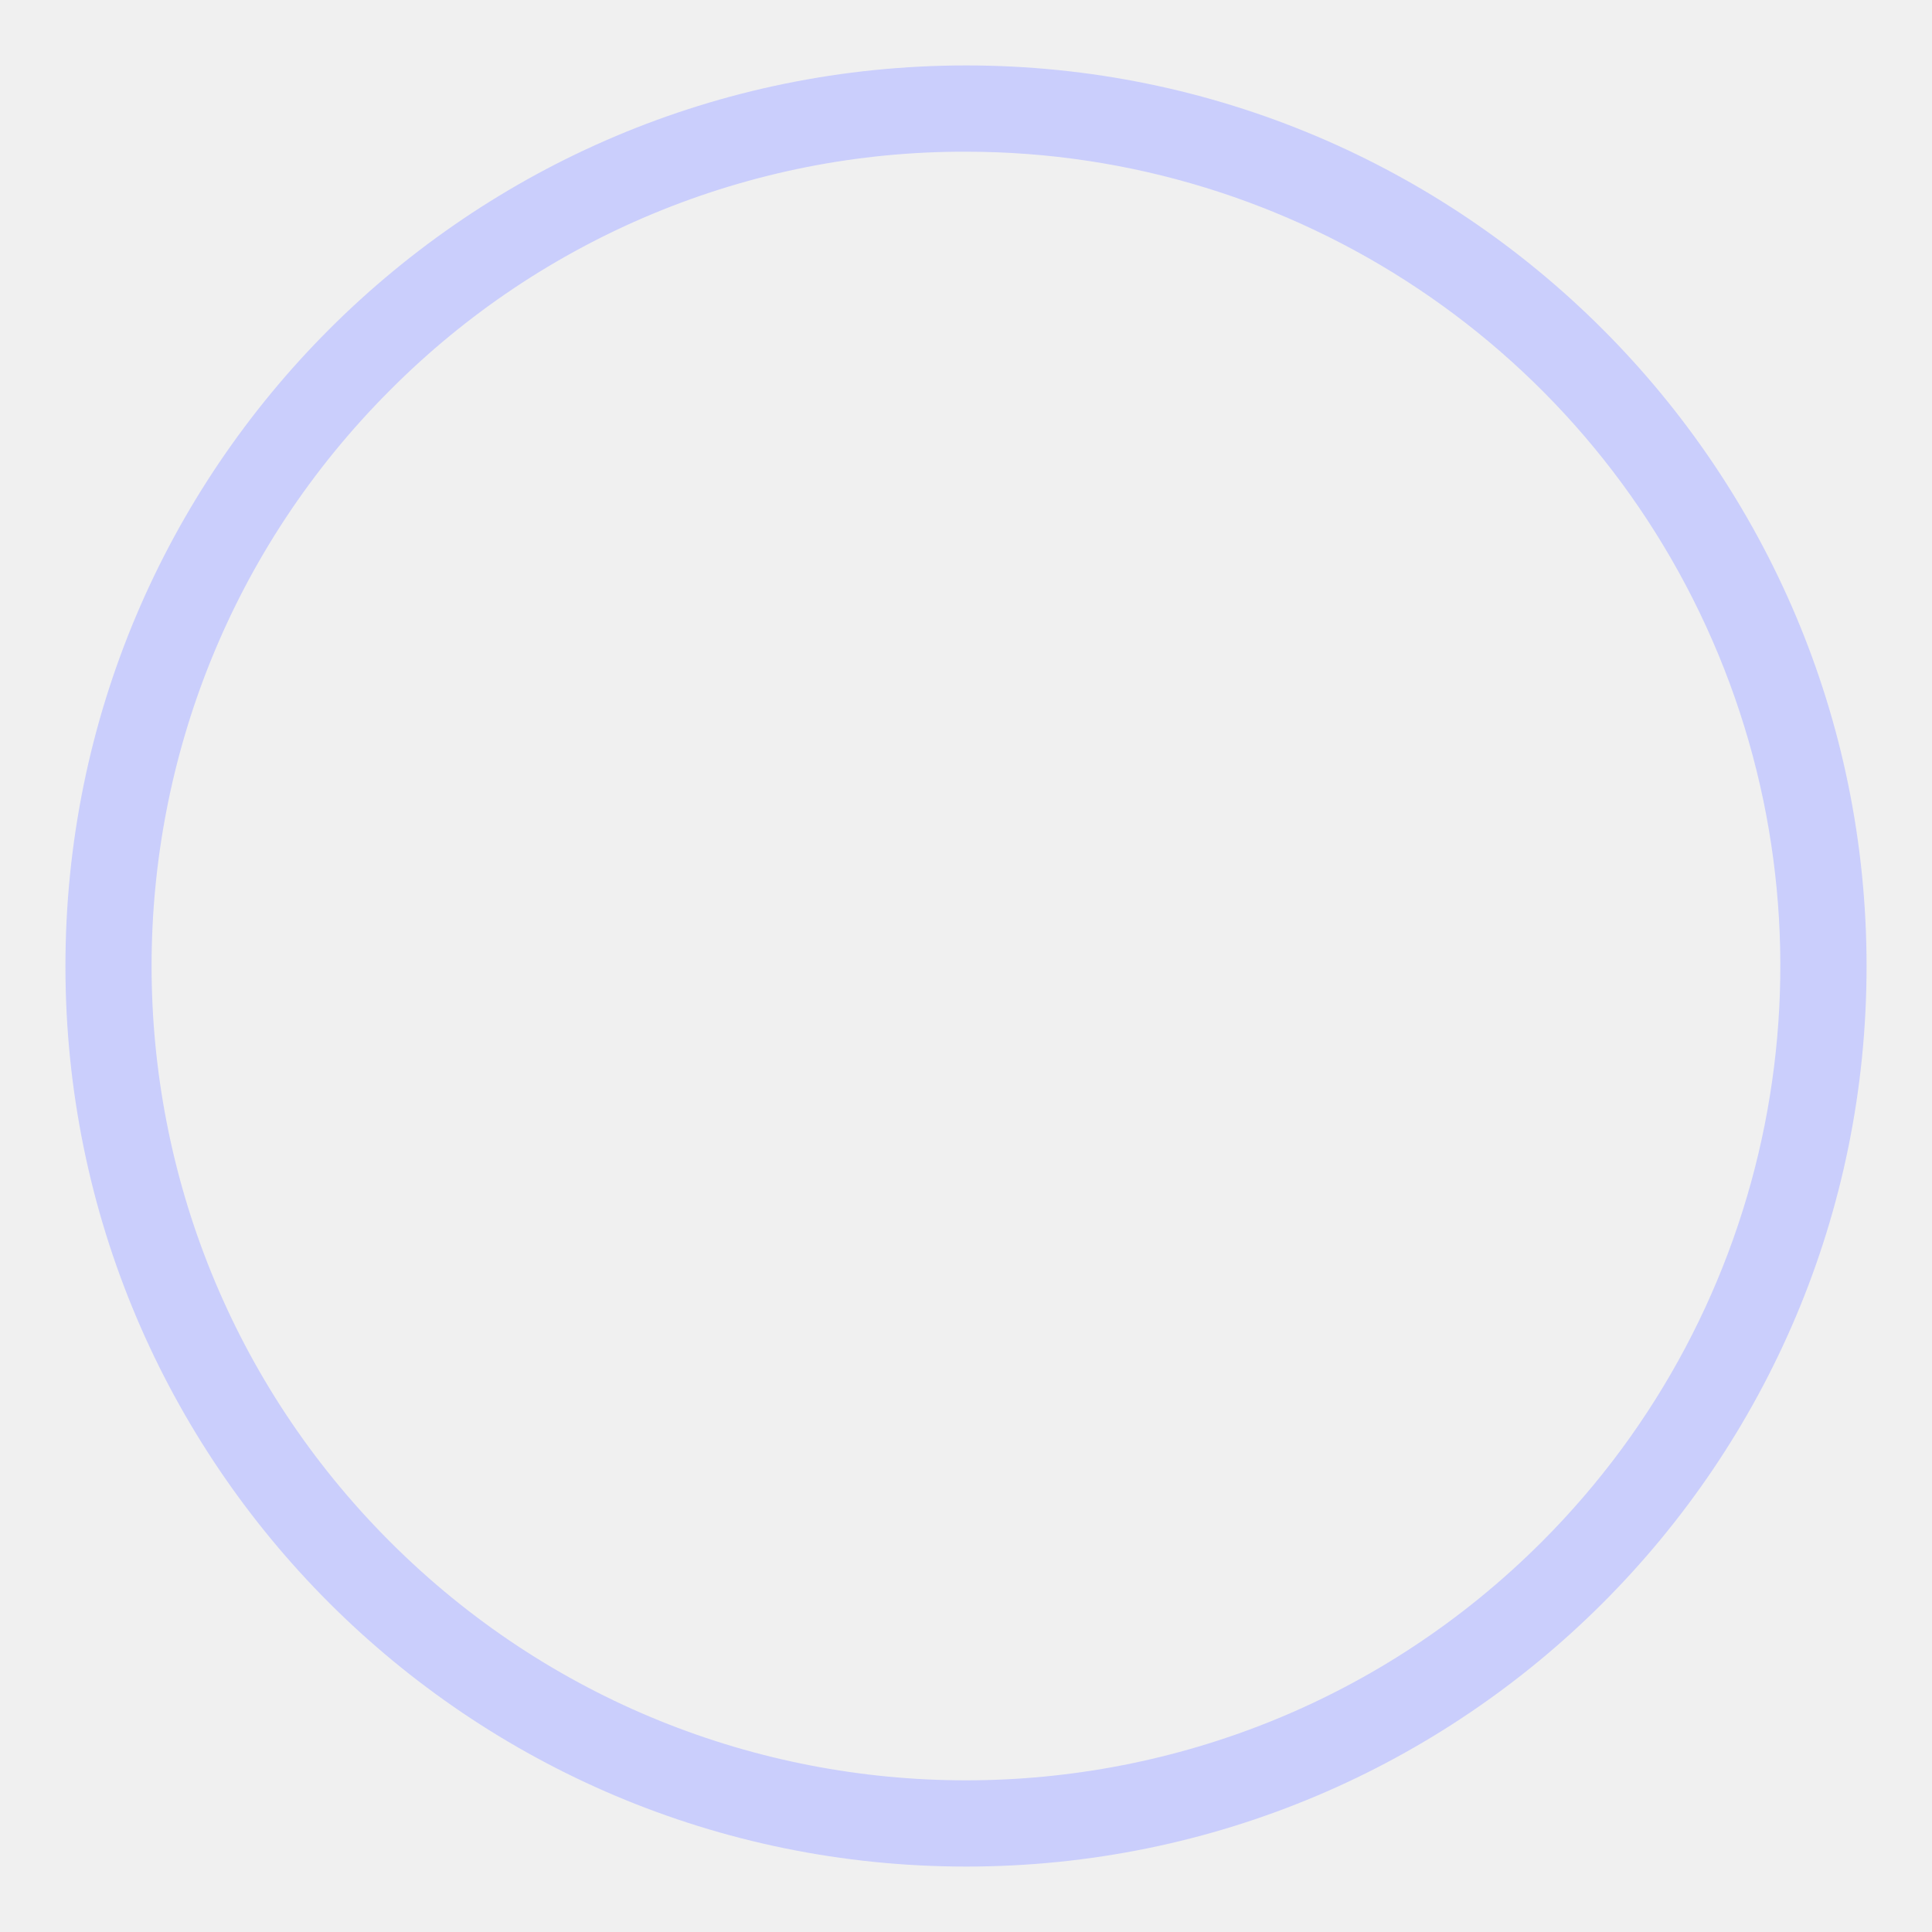
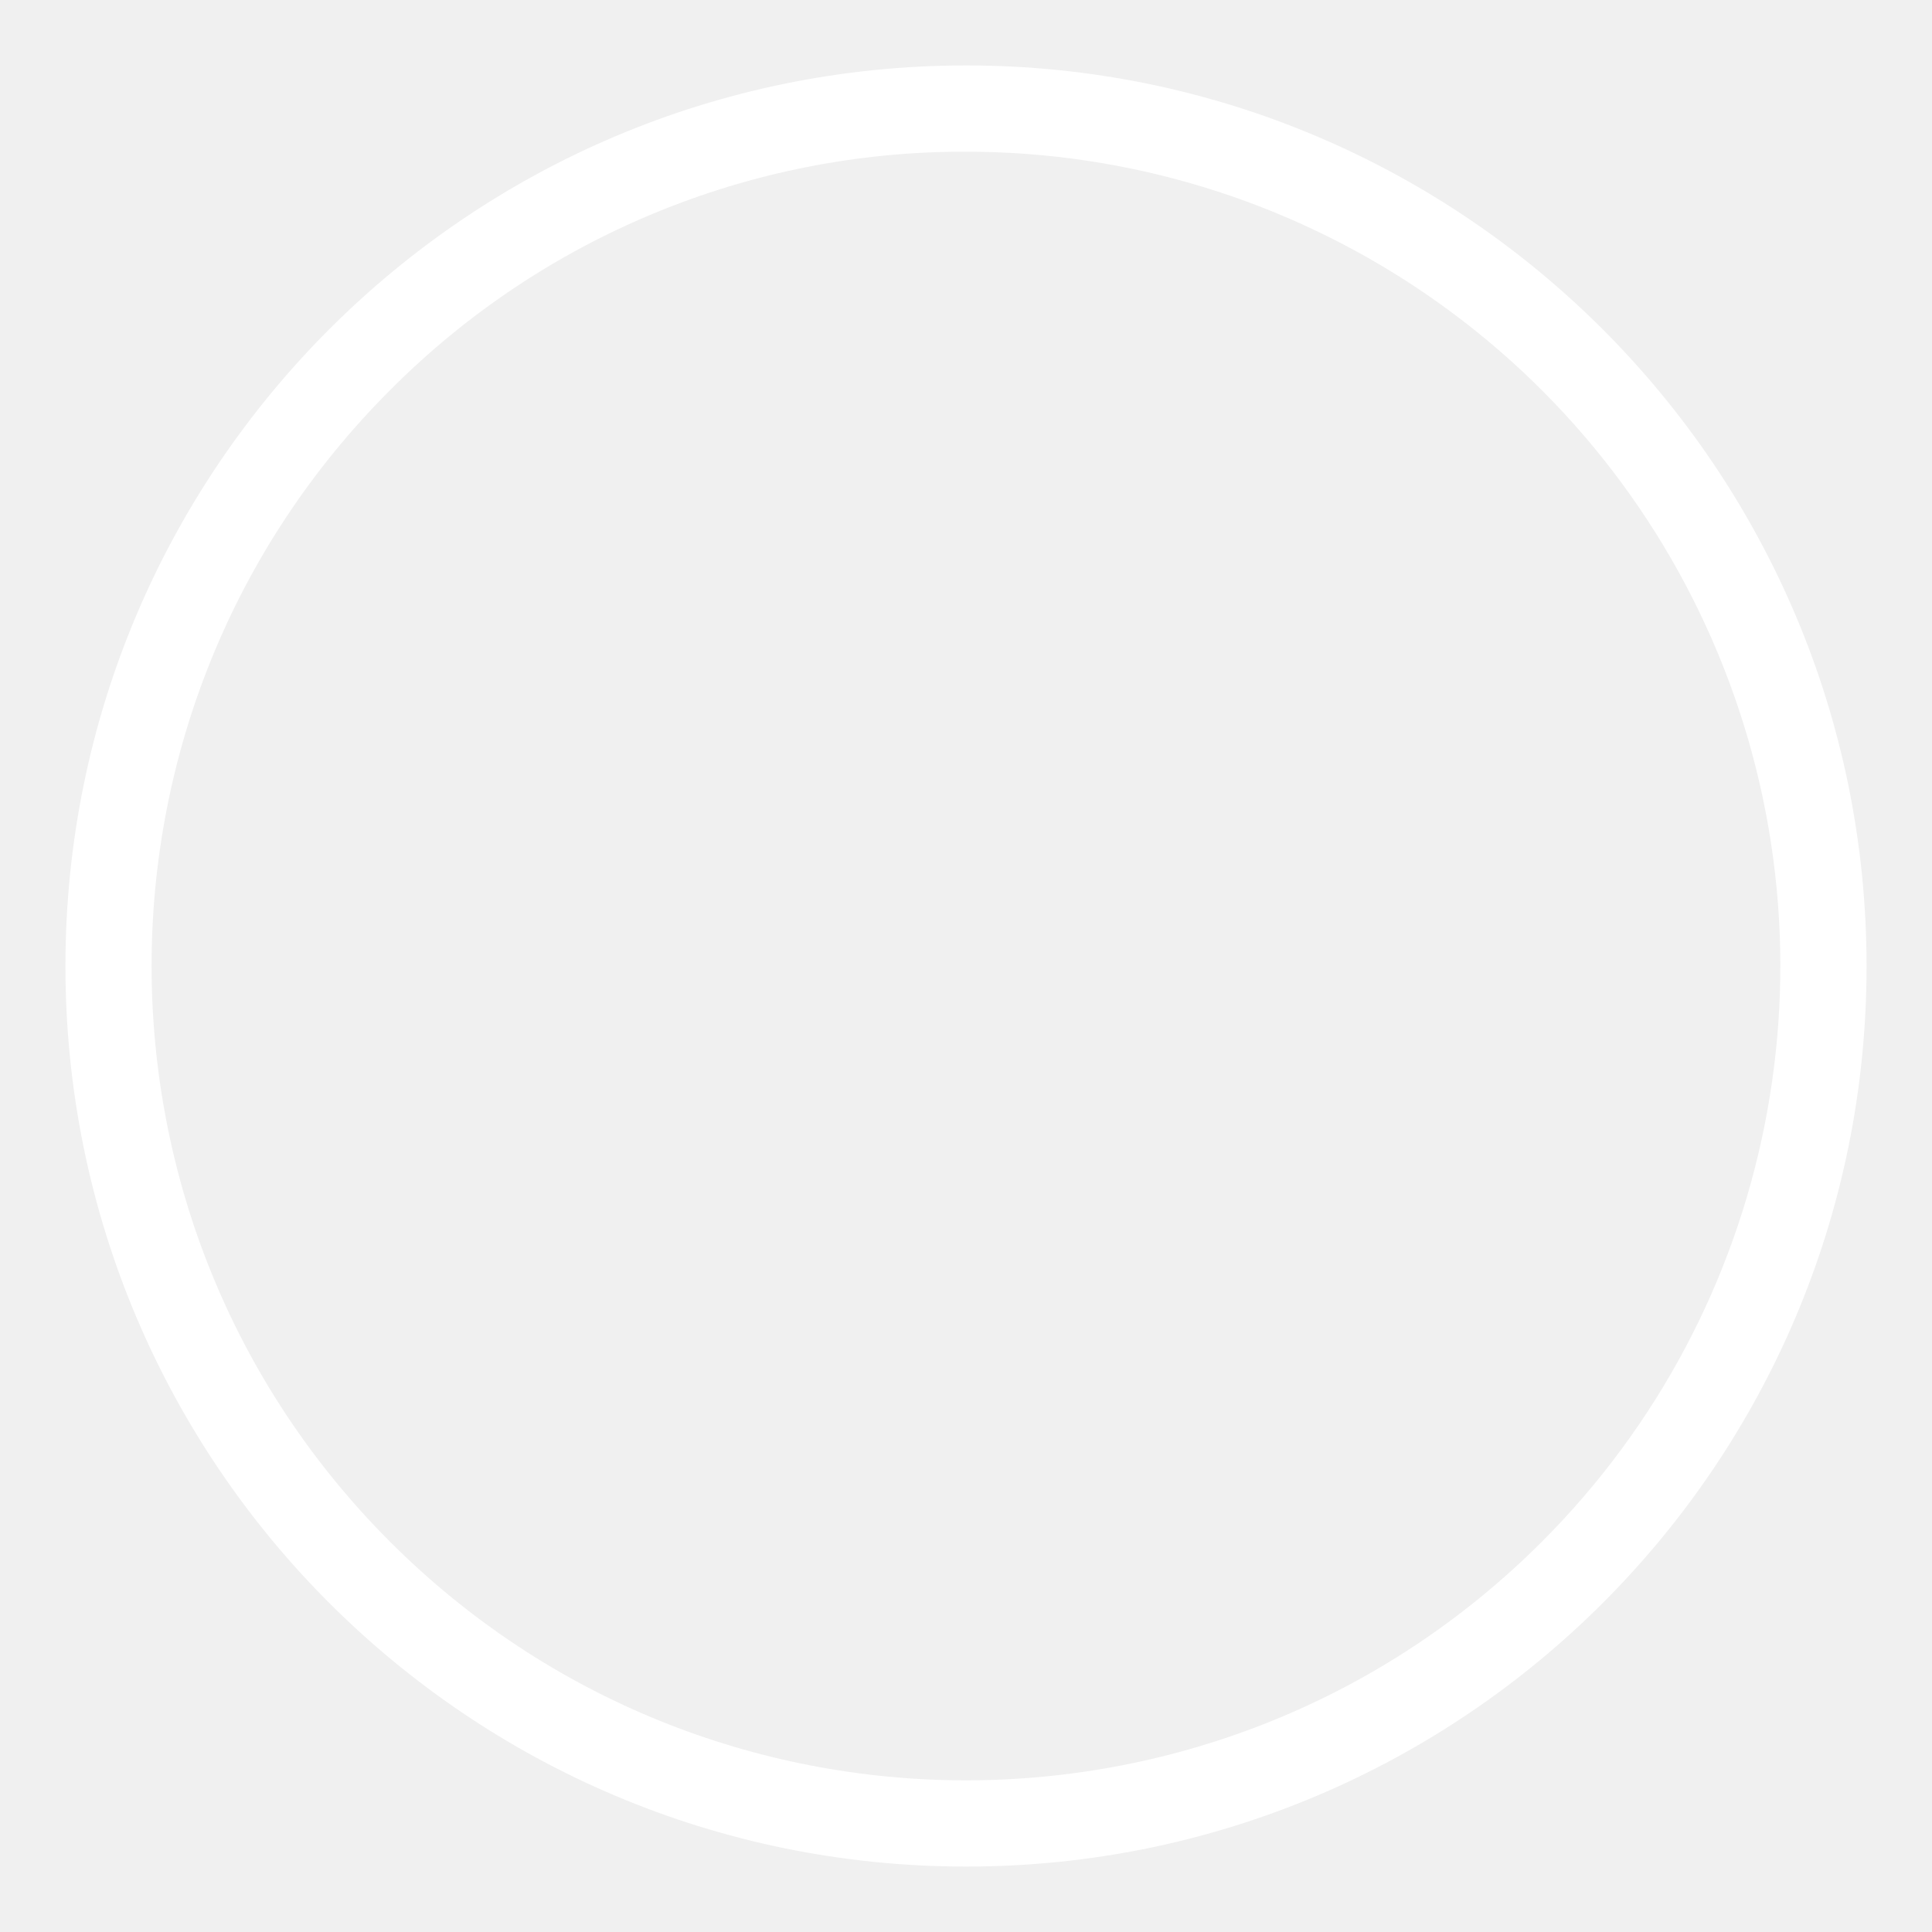
<svg xmlns="http://www.w3.org/2000/svg" viewBox="0 0 447.9 447.9">
  <defs>
    <style>
      .cls-1 {
-         fill: #cacefc;
+         fill: #fff;
      }
    </style>
  </defs>
  <g id="Layer_2" data-name="Layer 2">
    <path class="cls-1" d="M224,35.17A188.78,188.78,0,0,1,357.44,357.44a188.78,188.78,0,0,1-267-267A187.59,187.59,0,0,1,224,35.17m0-20C108.65,15.17,15.17,108.65,15.17,224S108.65,432.73,224,432.73,432.73,339.25,432.73,224,339.25,15.17,224,15.17Z" />
  </g>
</svg>
